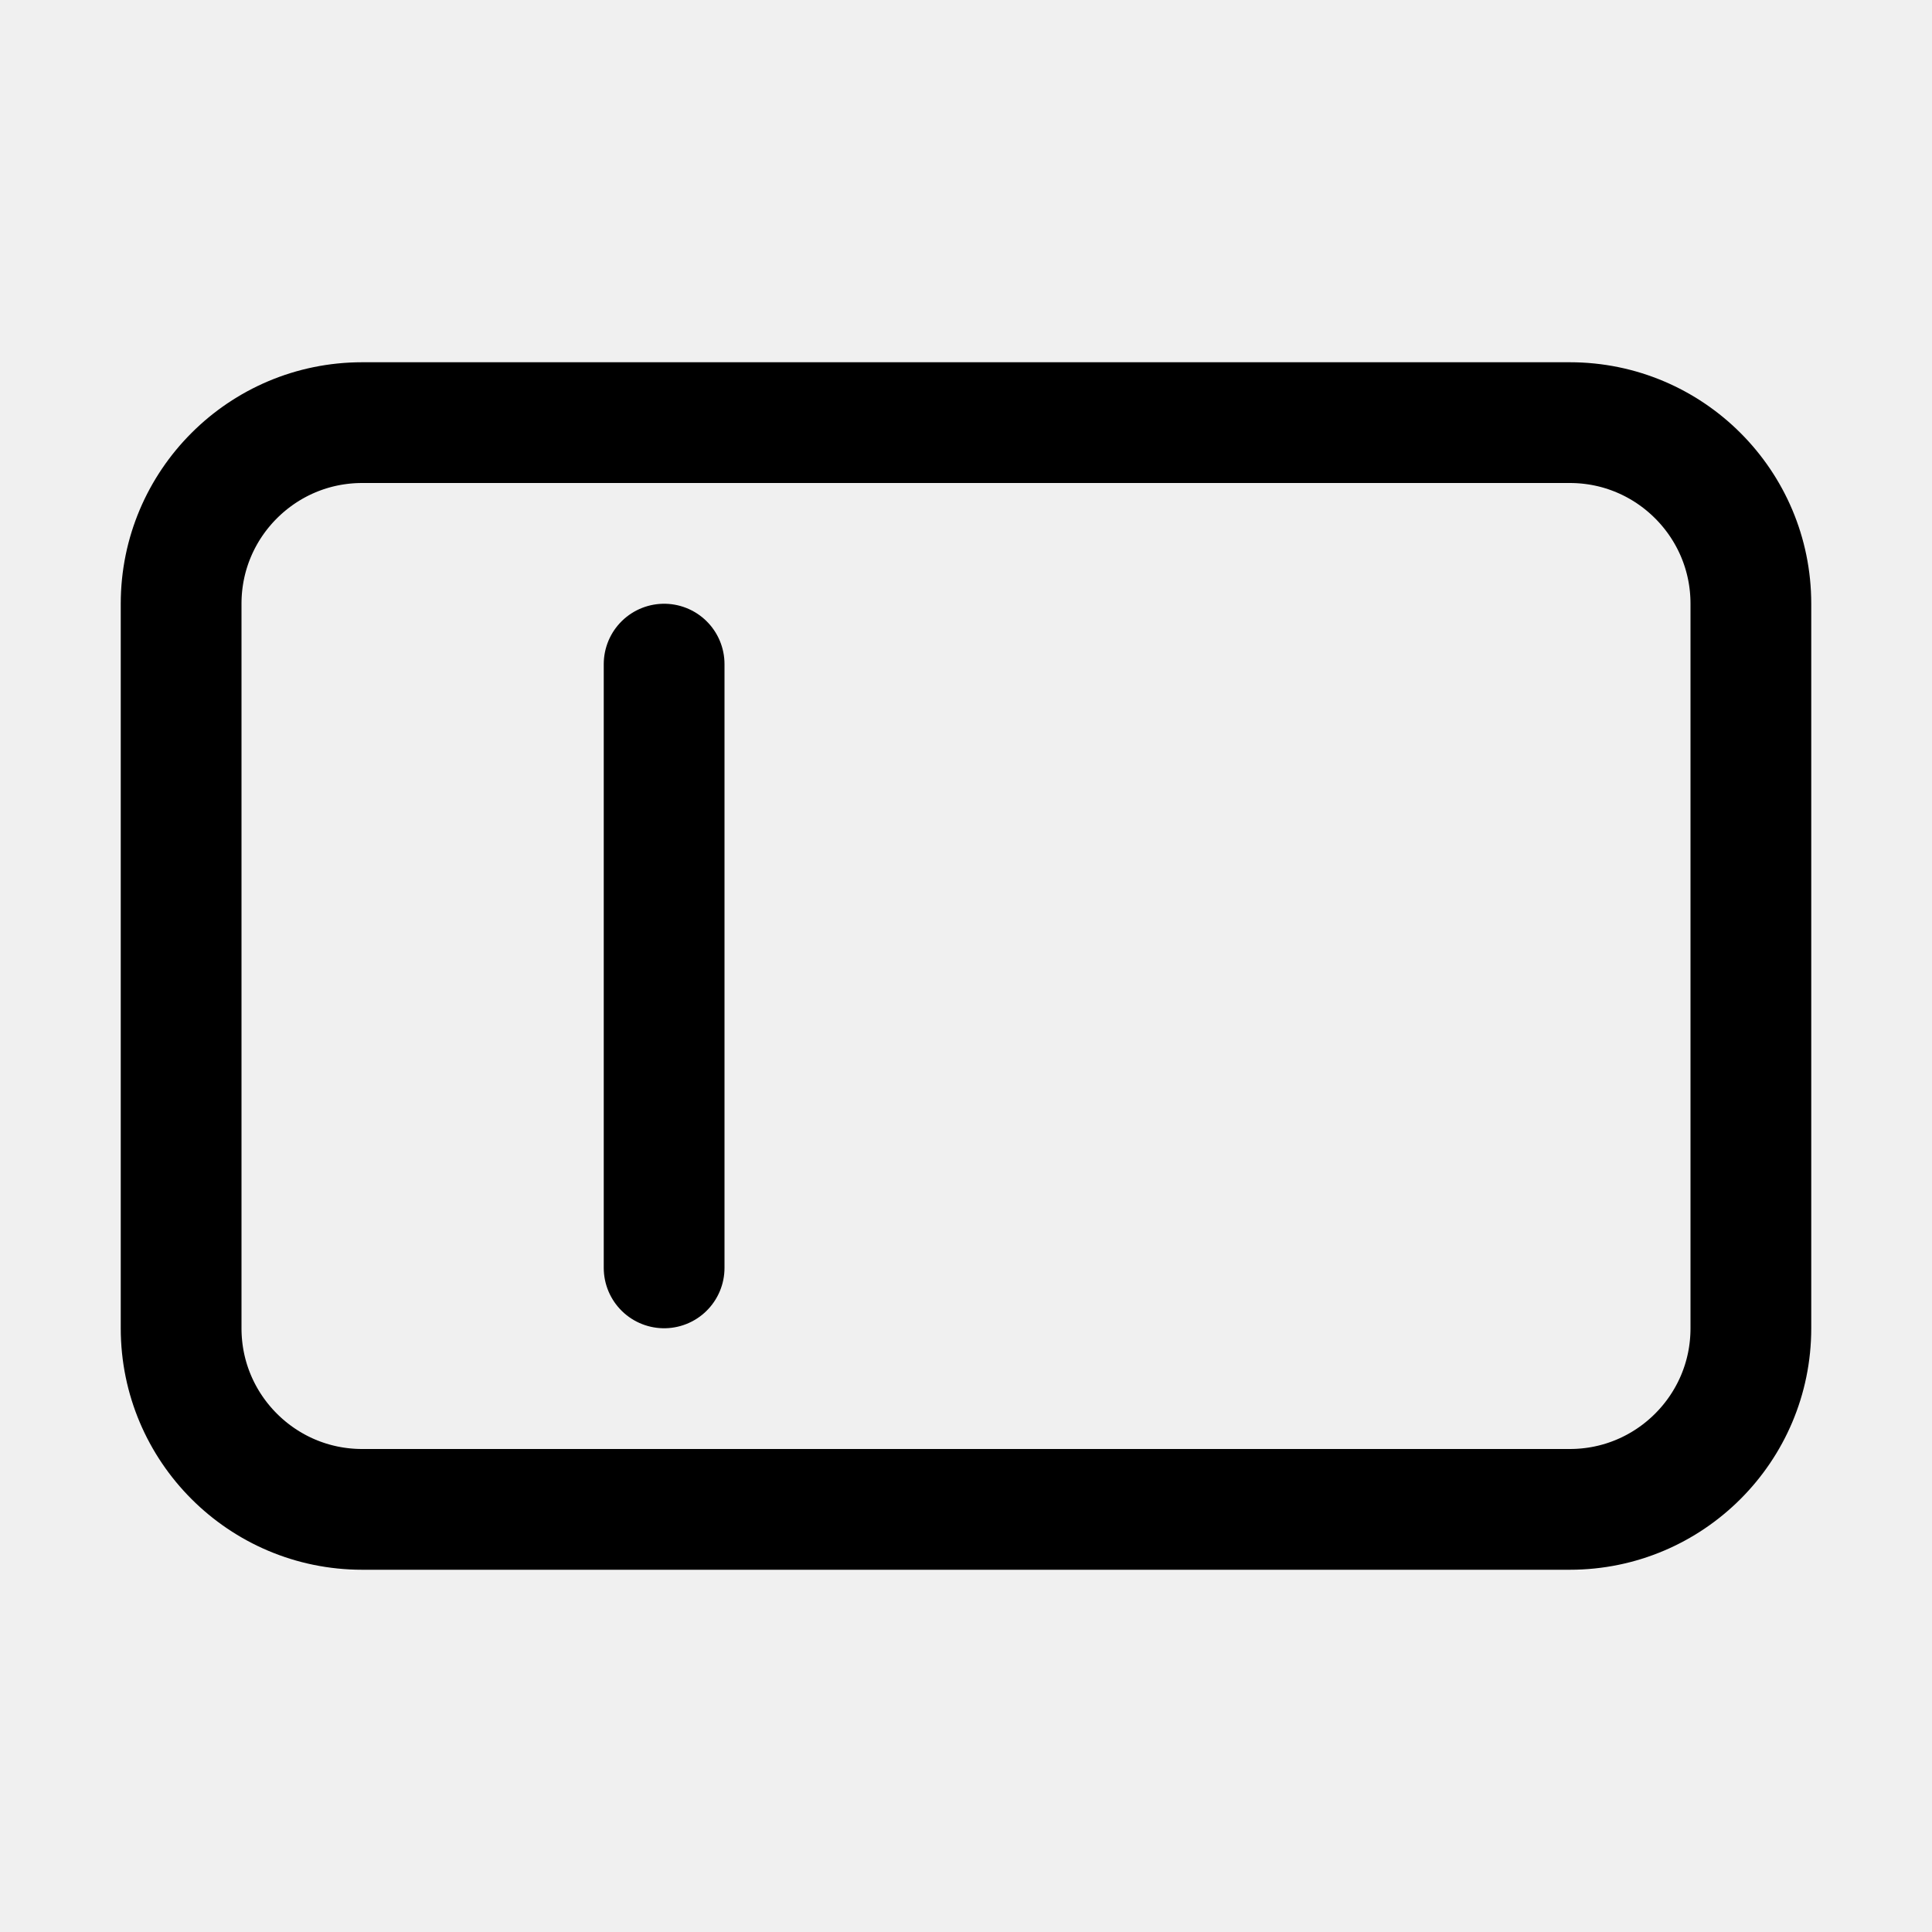
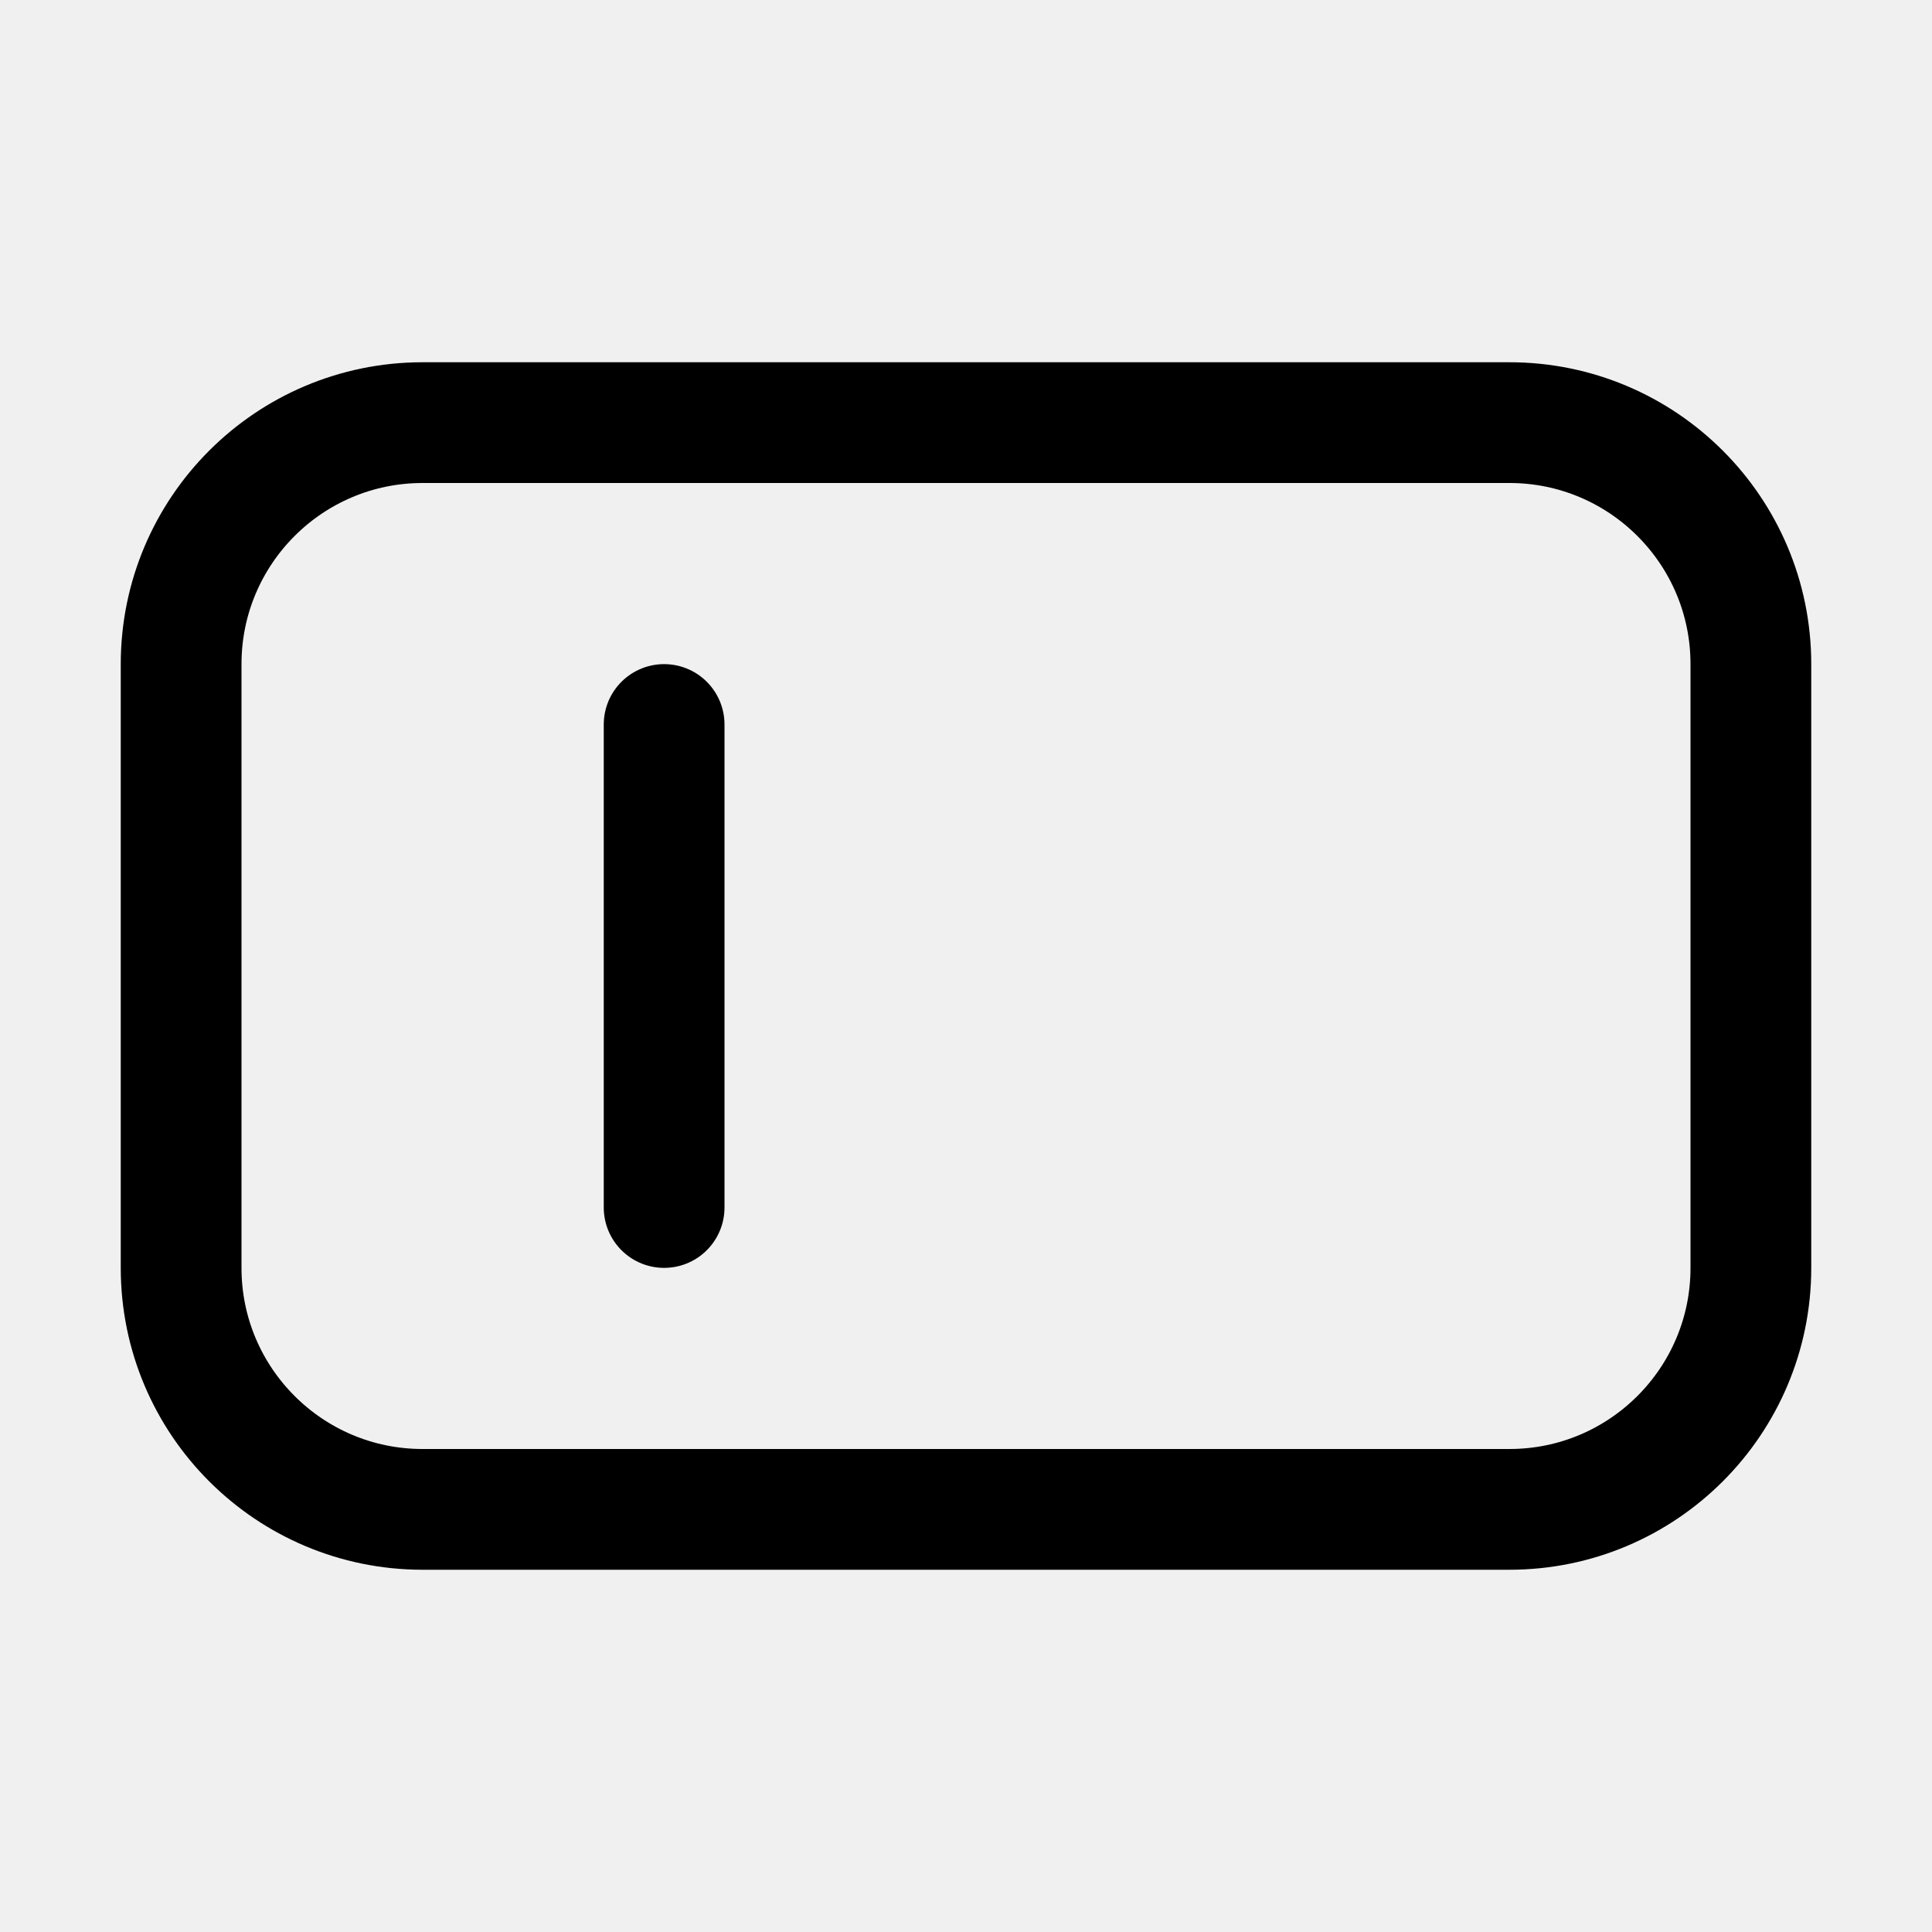
<svg xmlns="http://www.w3.org/2000/svg" fill="none" viewBox="0 0 16 16">
-   <mask id="ash-layout-sidebar-left-off-session-a" fill="#fff">
-     <path d="M1 5a2 2 0 0 1 2-2h10a2 2 0 0 1 2 2v6a2 2 0 0 1-2 2H3a2 2 0 0 1-2-2z" />
-   </mask>
-   <path stroke="#000" stroke-width="2" d="M3 13h10a2 2 0 0 0 2-2V5a2 2 0 0 0-2-2H3a2 2 0 0 0-2 2v6a2 2 0 0 0 2 2Z" mask="url(#ash-layout-sidebar-left-off-session-a)" />
-   <path stroke="#000" stroke-linecap="round" d="M5.5 5.5v5" />
+   <path stroke="#000" d="M3.5 12.5h9a2 2 0 0 0 2-2v-5a2 2 0 0 0-2-2h-9a2 2 0 0 0-2 2v5a2 2 0 0 0 2 2Z" />
+   <path stroke="#000" stroke-linecap="round" d="M5.5 6v4" />
</svg>
